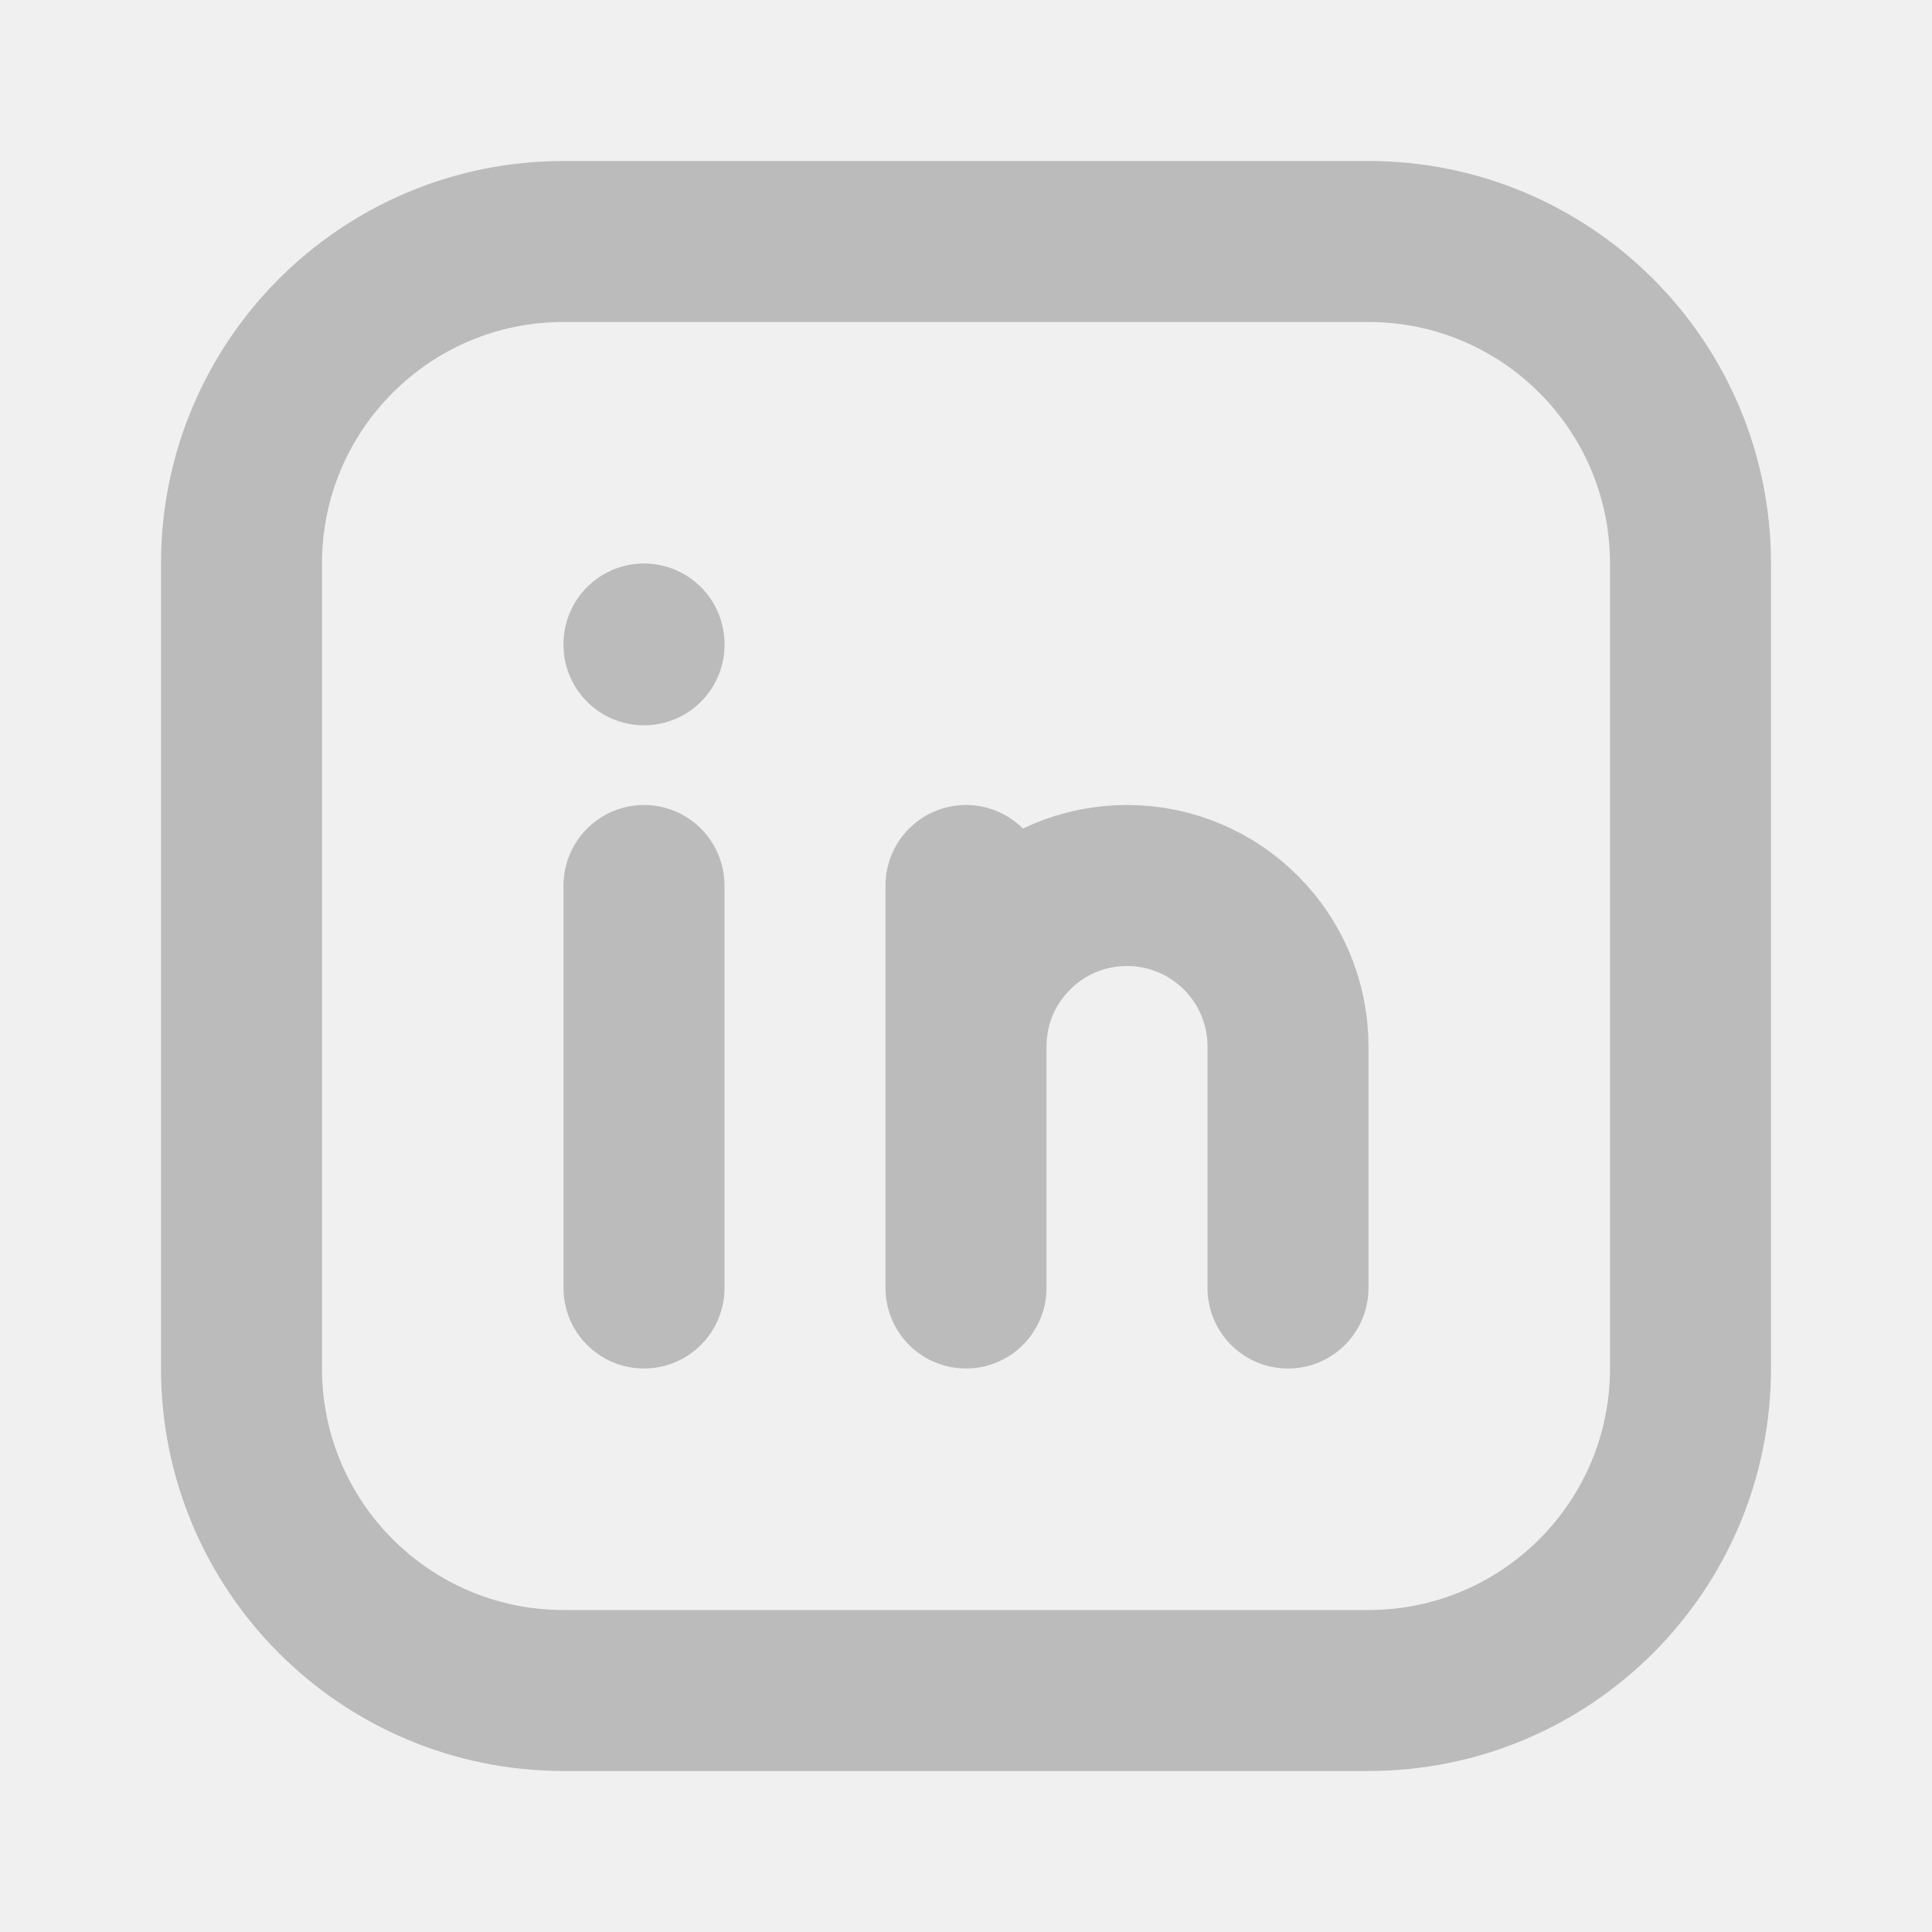
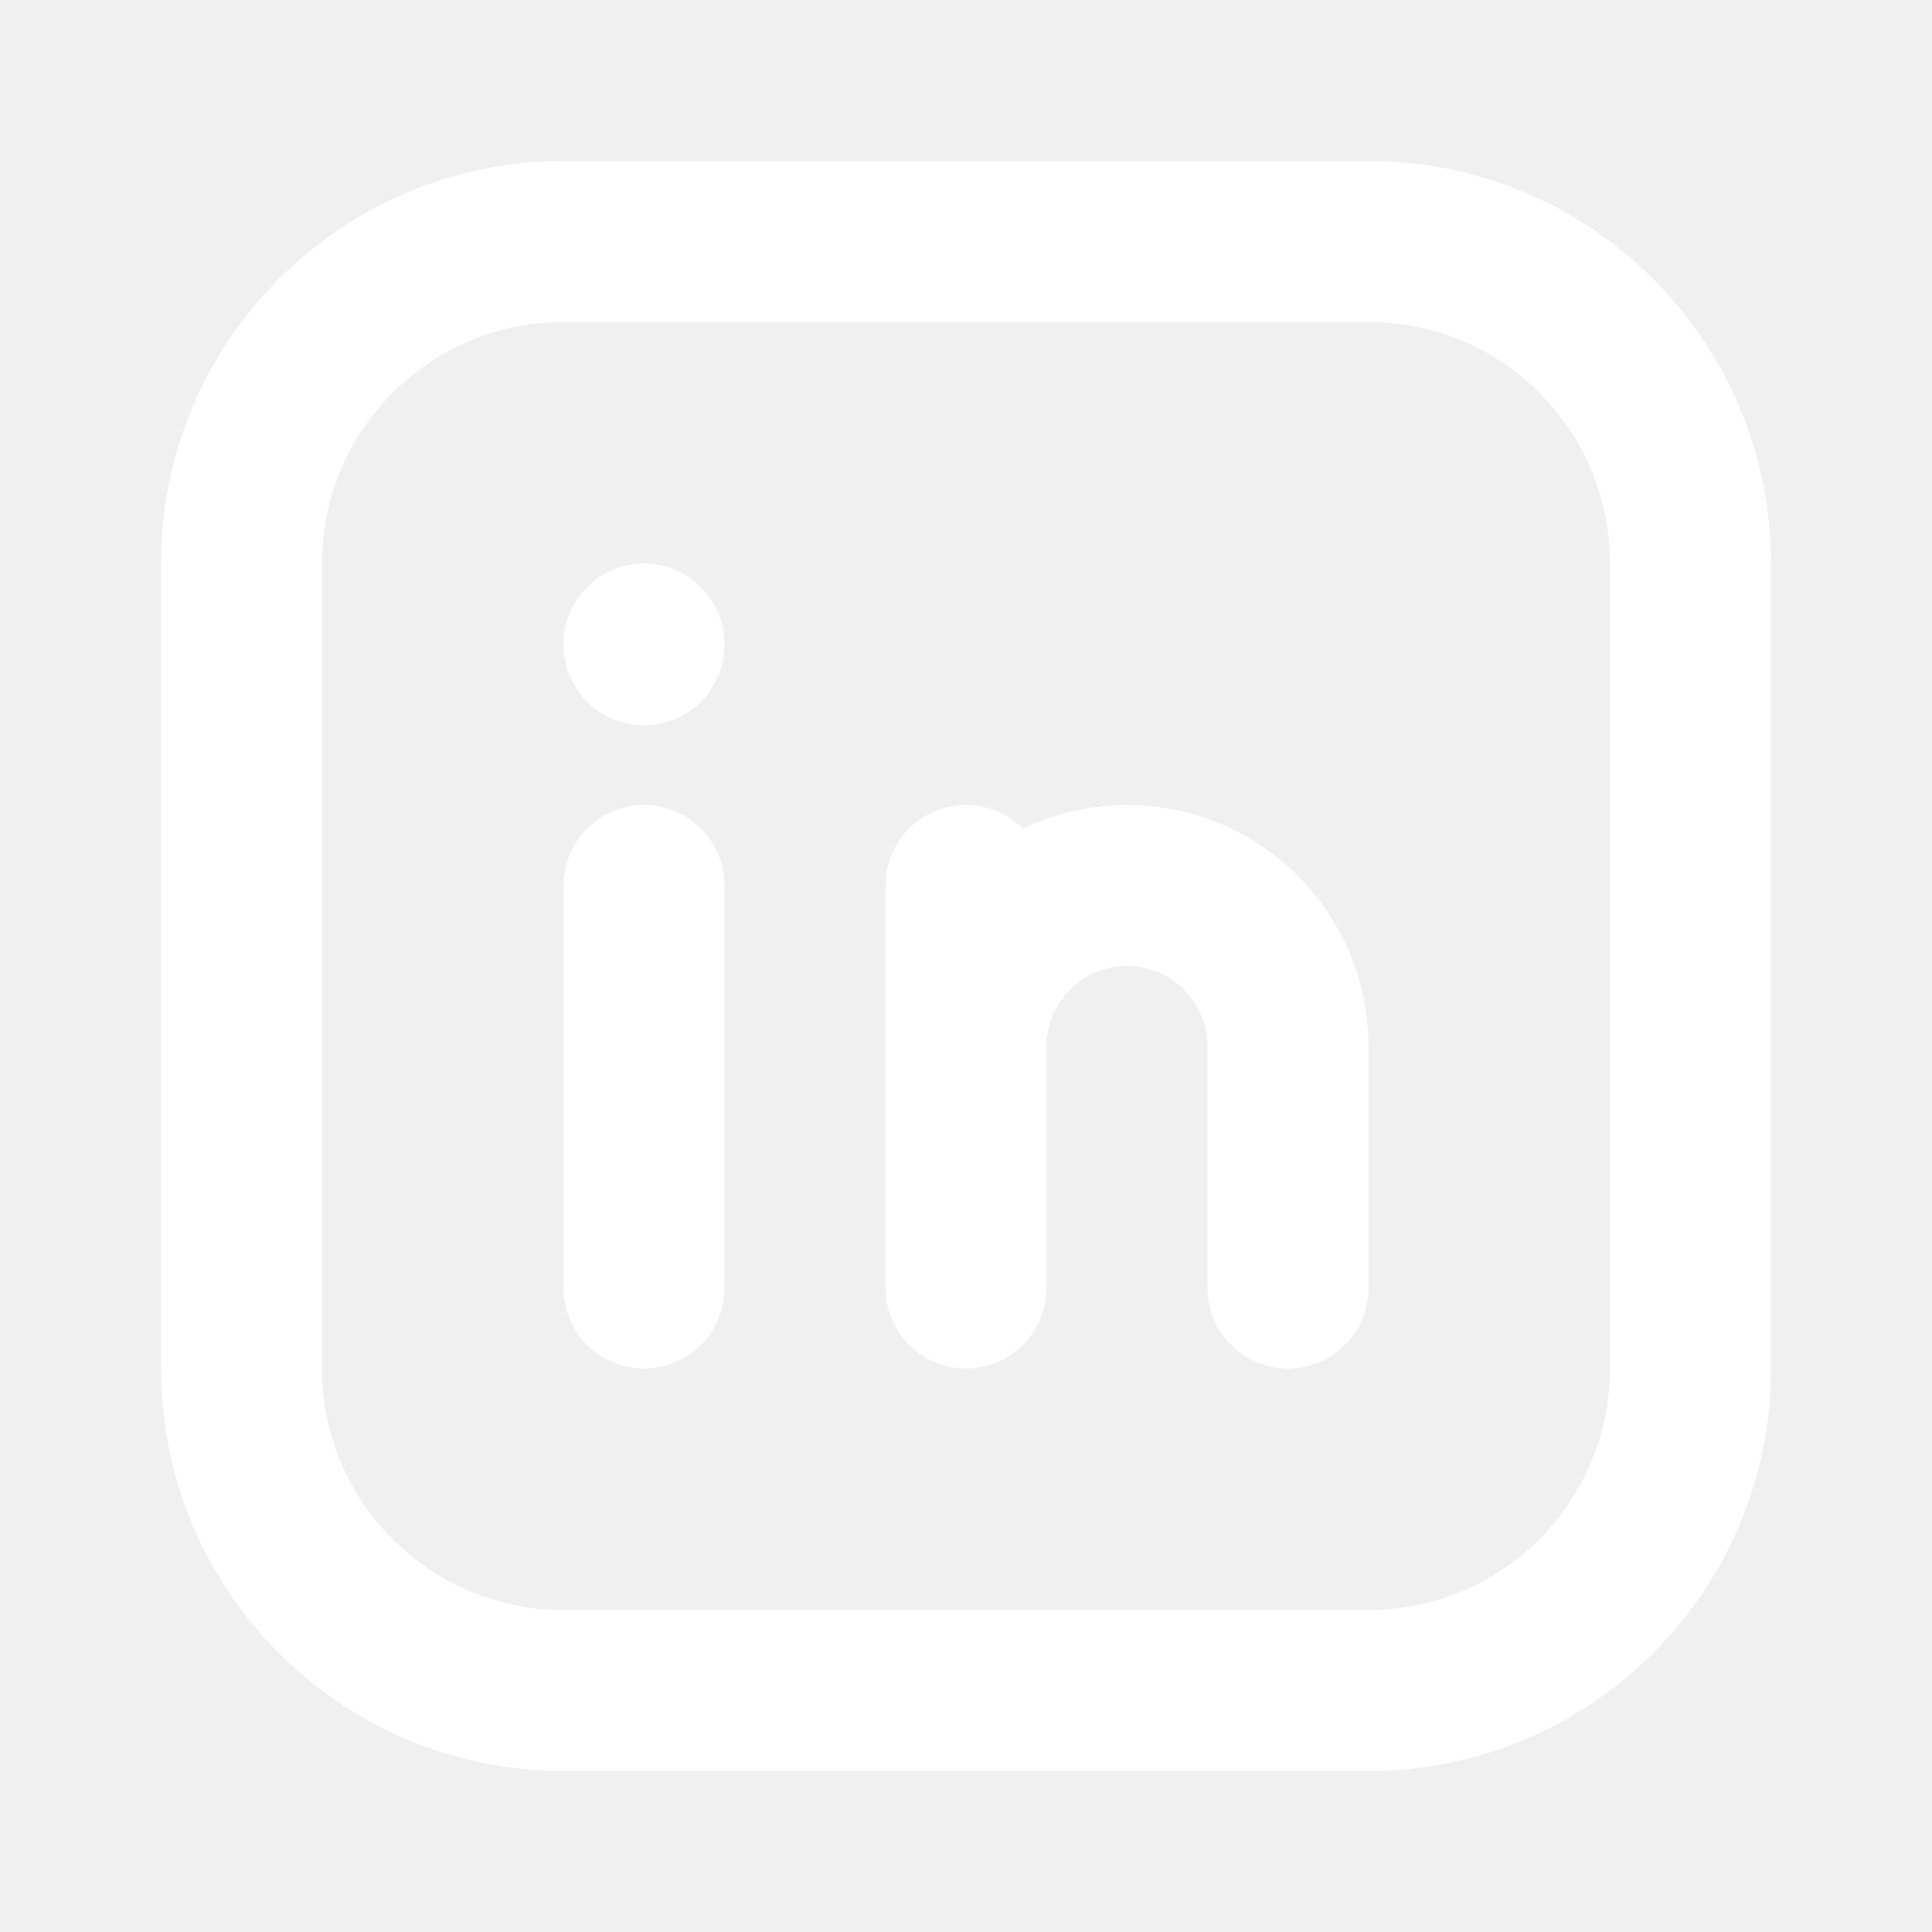
- <svg xmlns="http://www.w3.org/2000/svg" fill="none" stroke="#BBBBBB" stroke-linecap="round" stroke-linejoin="round" stroke-width="2" class="icon icon-tabler icons-tabler-outline      icon-tabler-brand-linkedin" viewBox="0 0 24 24">
+ <svg xmlns="http://www.w3.org/2000/svg" fill="none" stroke="#ffffff" stroke-linecap="round" stroke-linejoin="round" stroke-width="2" class="icon icon-tabler icons-tabler-outline      icon-tabler-brand-linkedin" viewBox="0 0 24 24">
  <path fill="none" stroke="none" d="M0 0h24v24H0z" />
  <path d="M8 11v5m0-8v.01M12 16v-5m4 5v-3a2 2 0 1 0-4 0" />
  <path d="M3 7a4 4 0 0 1 4-4h10a4 4 0 0 1 4 4v10a4 4 0 0 1-4 4H7a4 4 0 0 1-4-4z" />
</svg>
